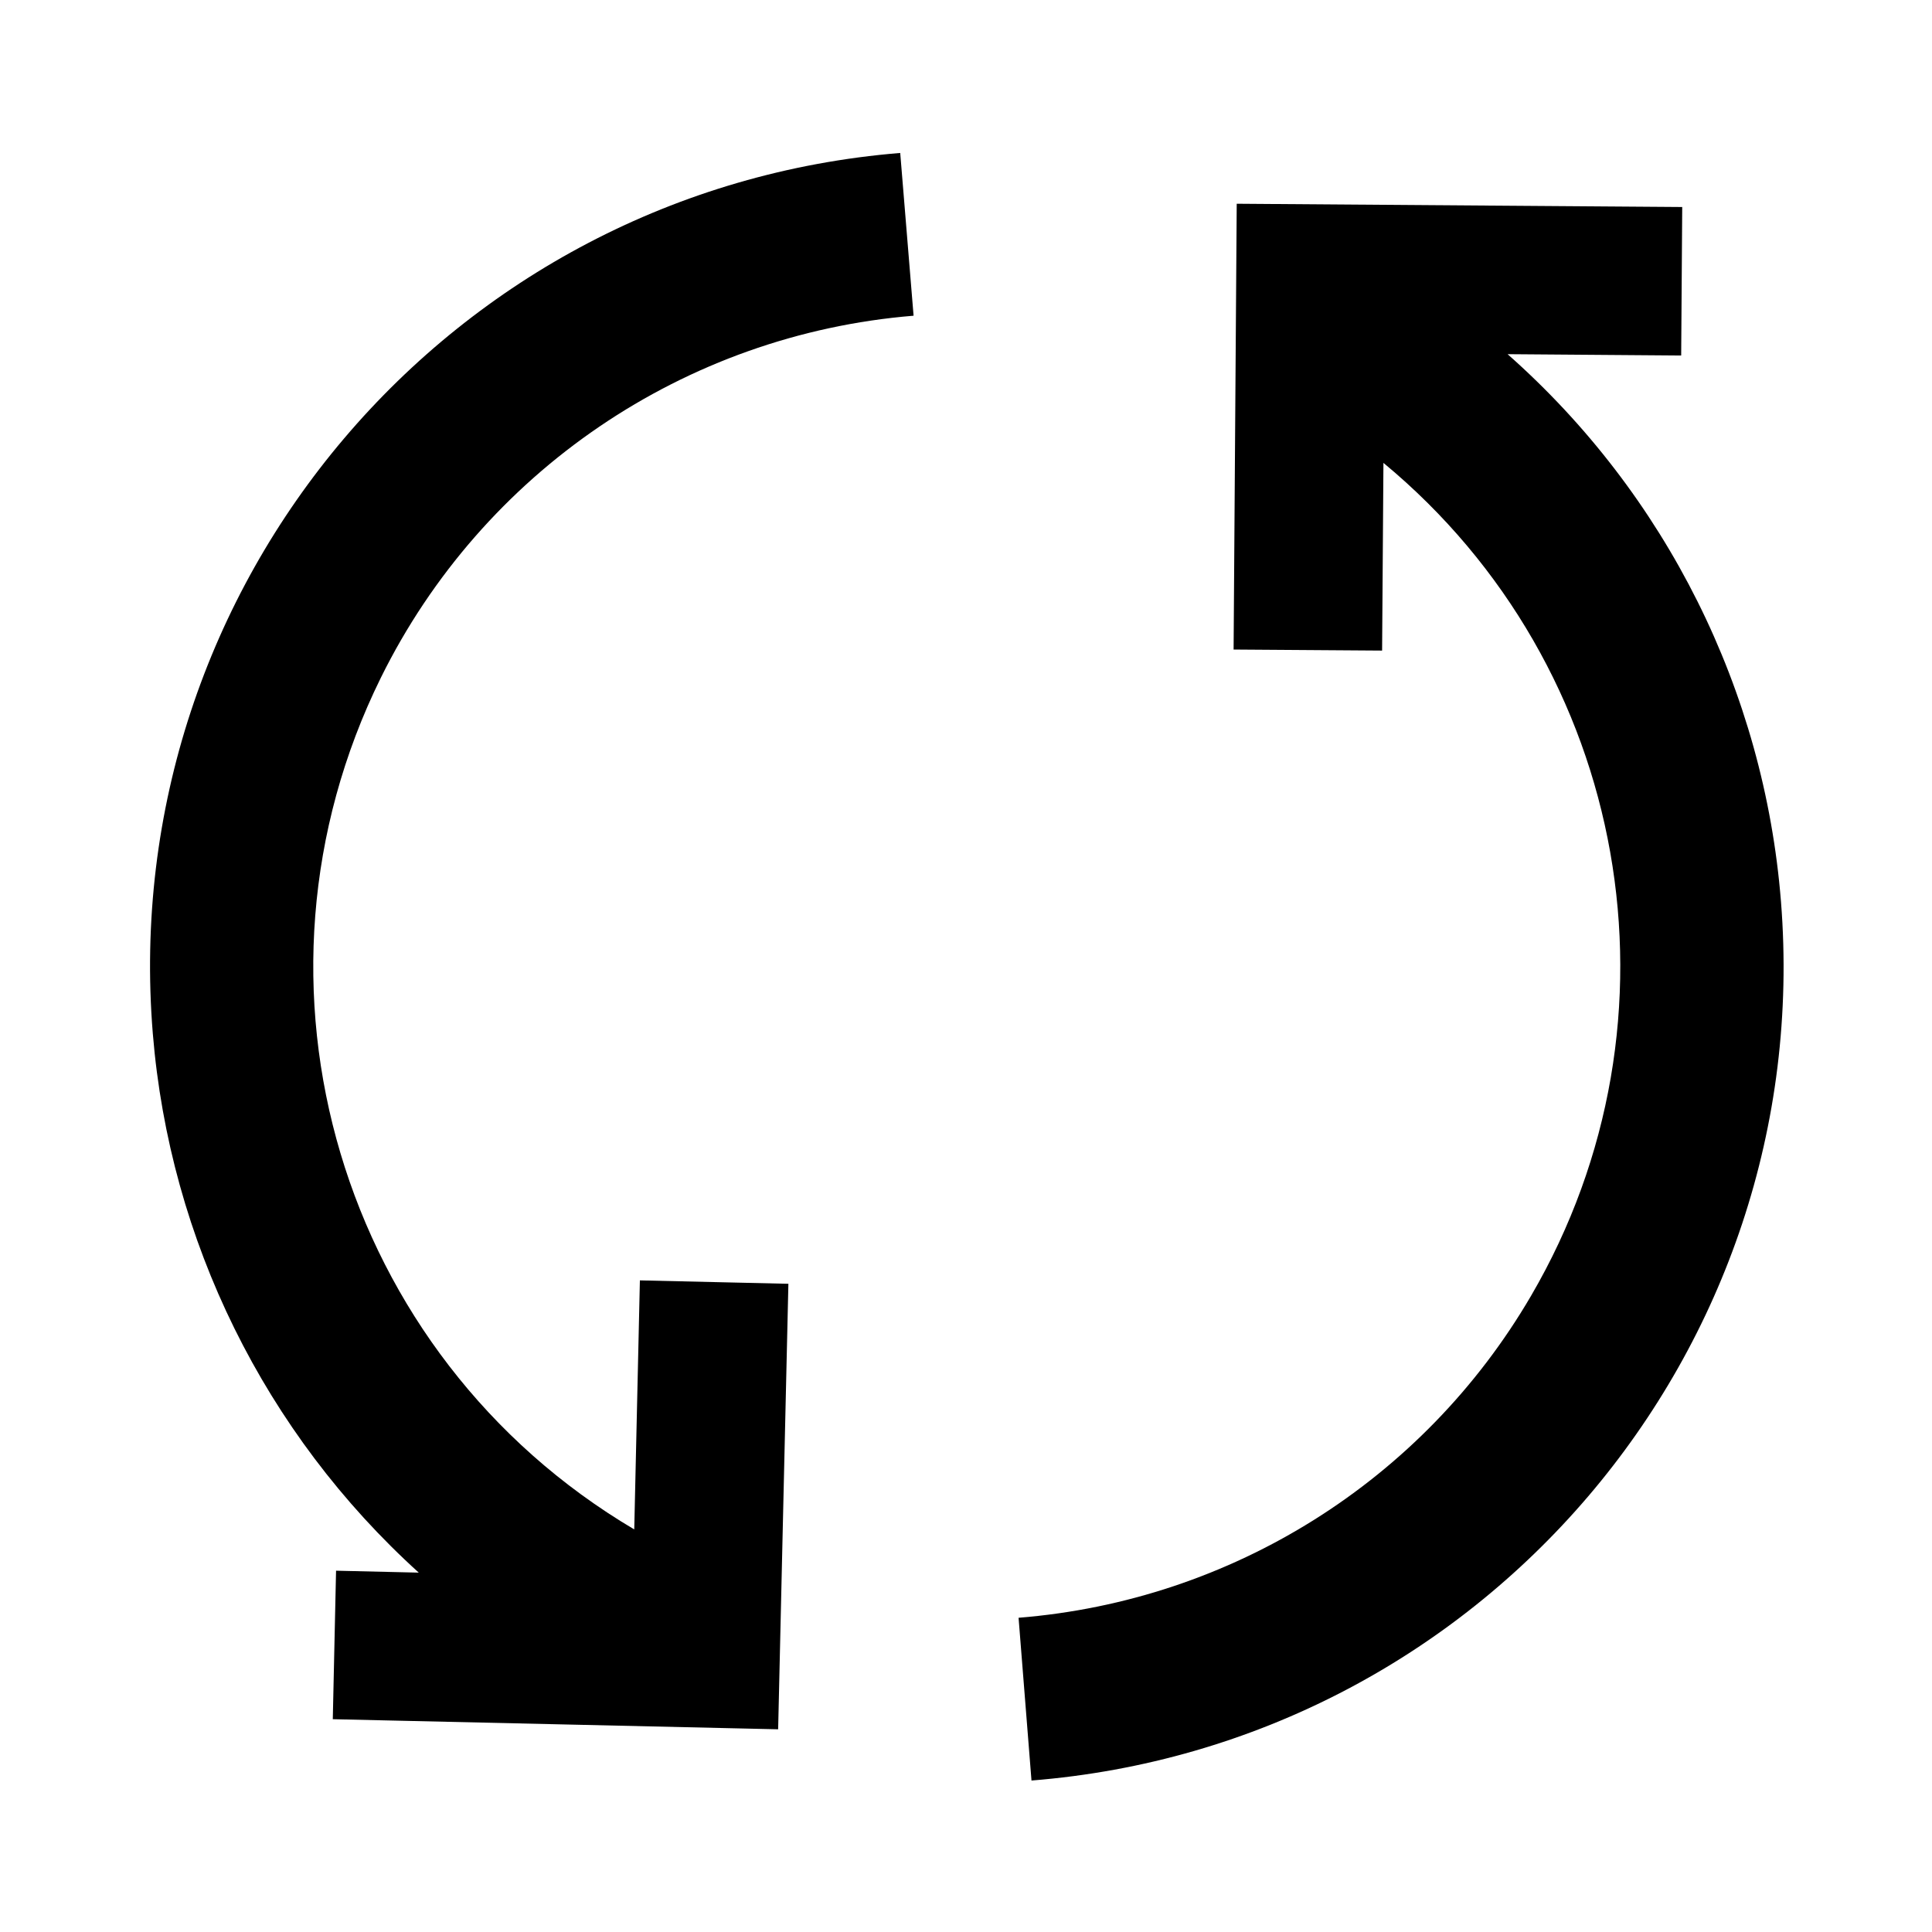
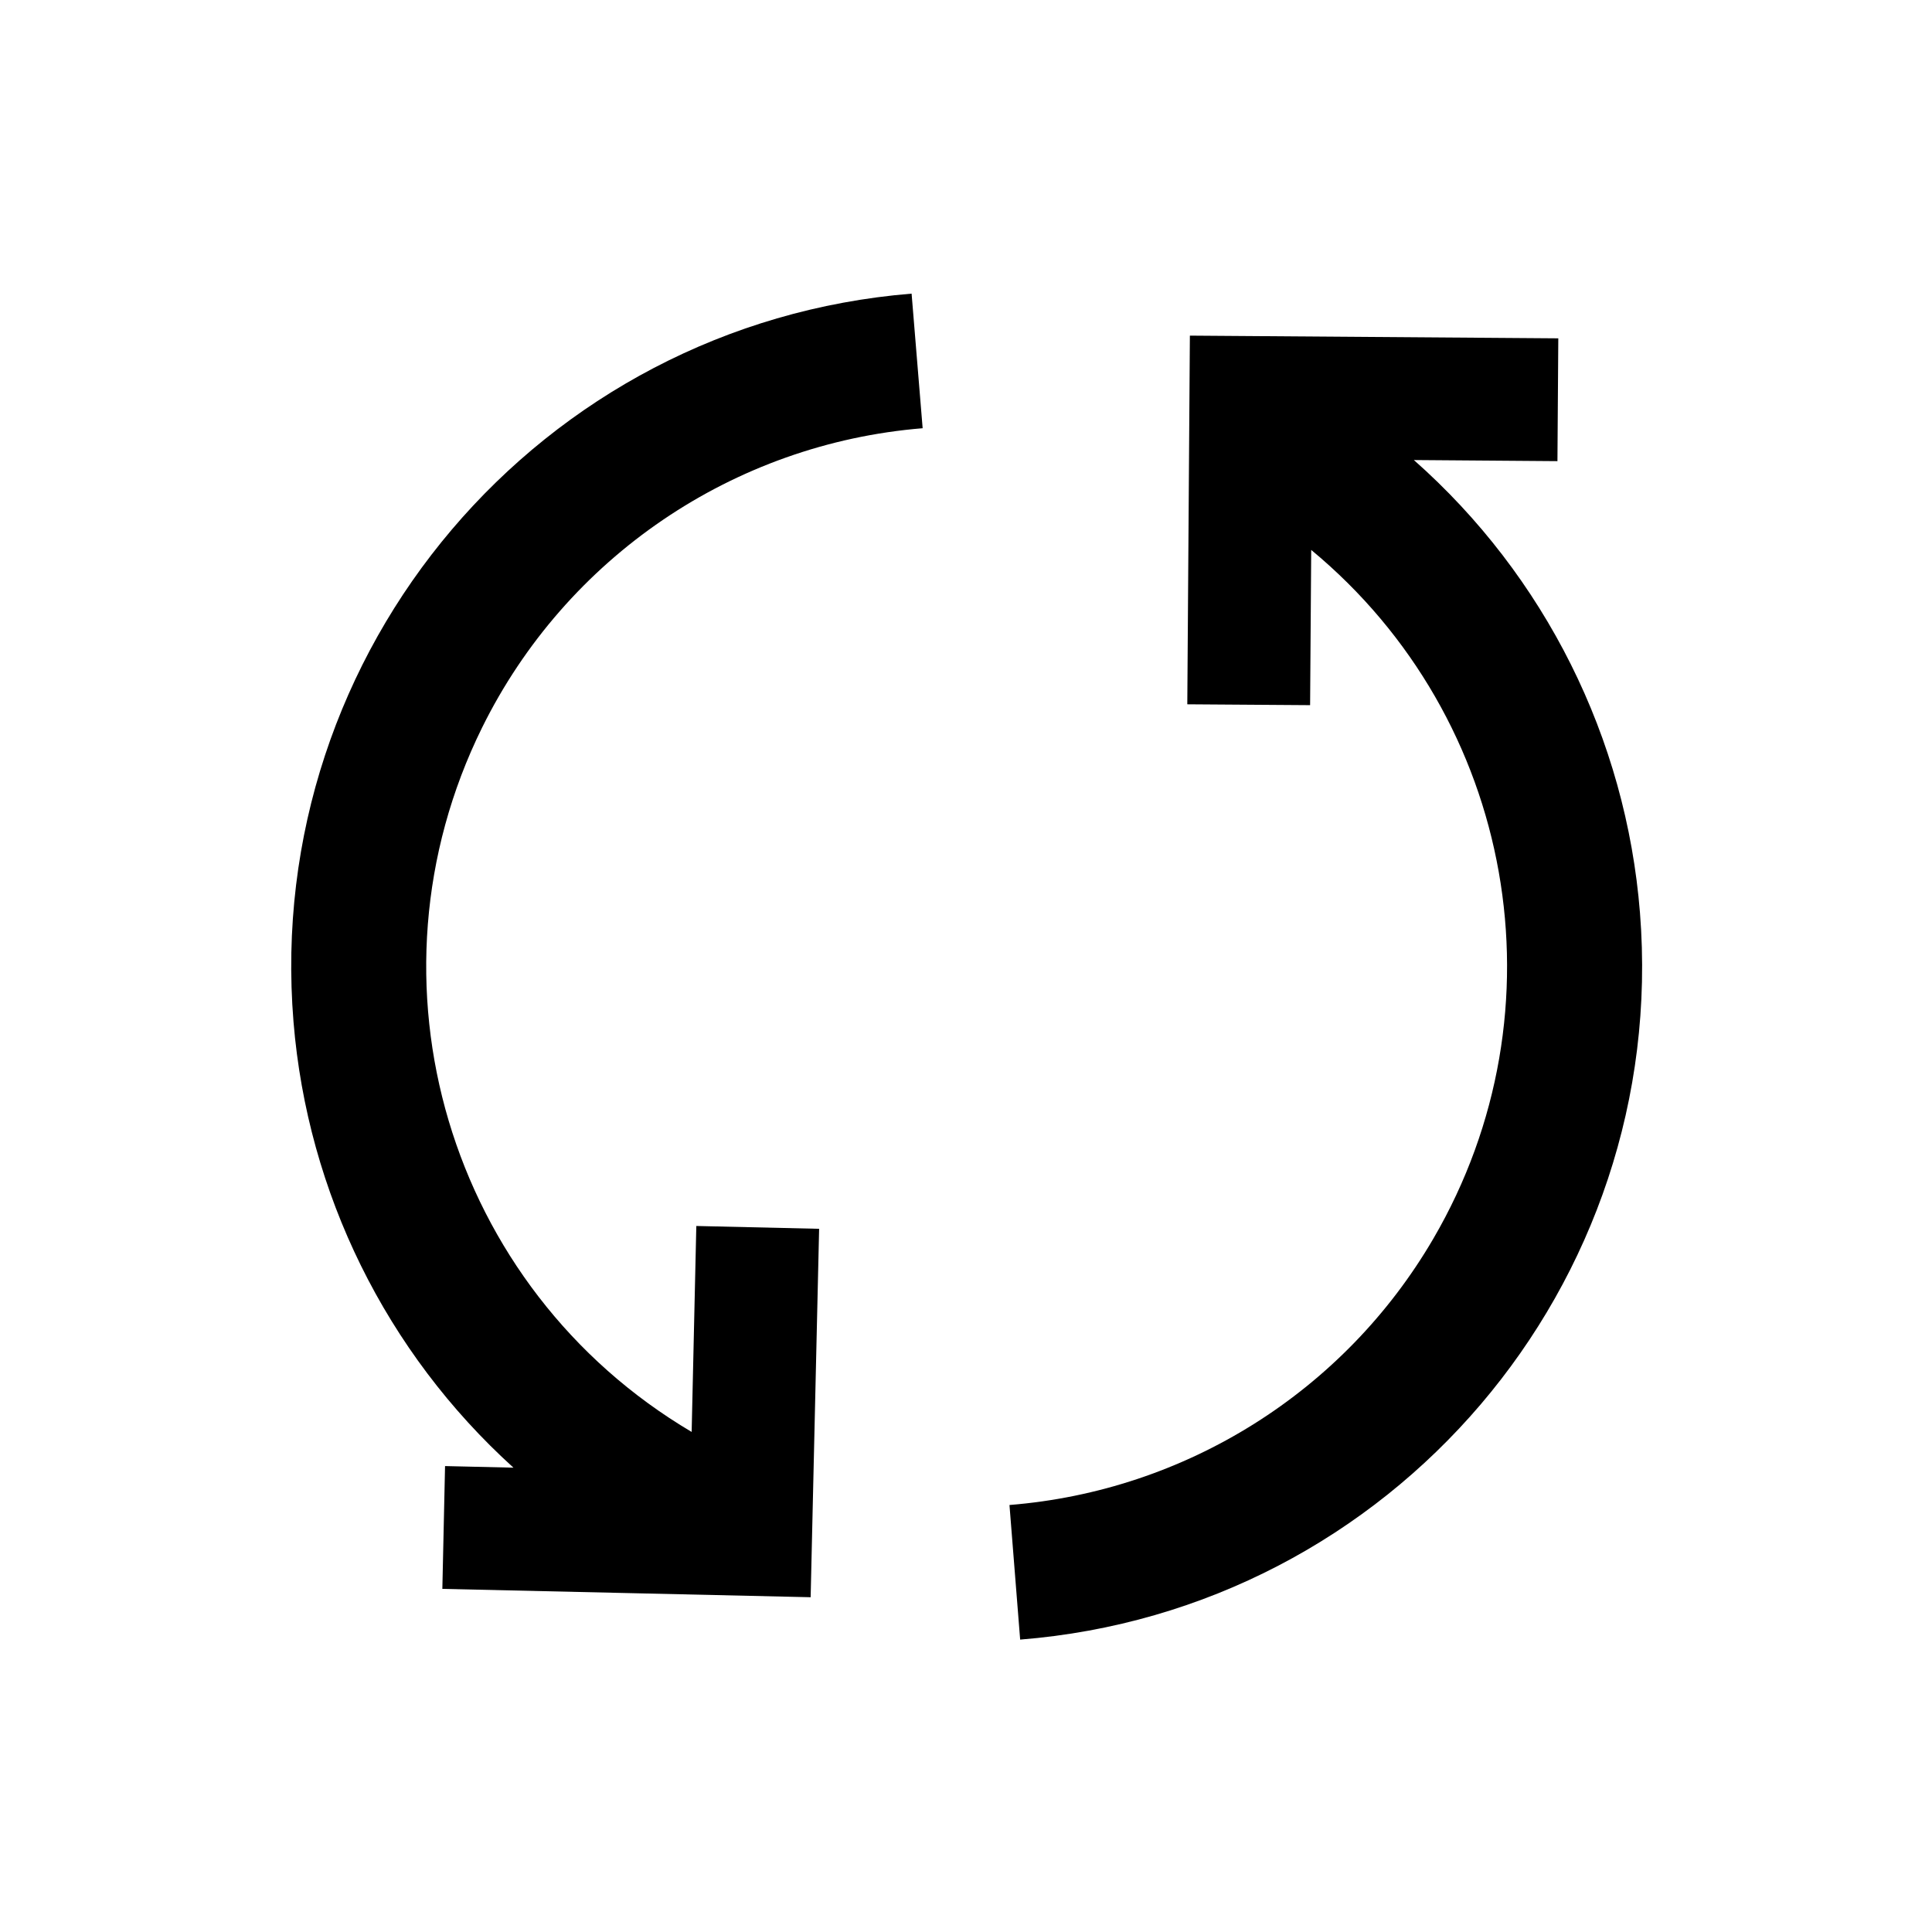
- <svg xmlns="http://www.w3.org/2000/svg" fill="none" version="1.1" width="1em" height="1em" viewBox="3.49 3.47 13.01 13.01">
+ <svg xmlns="http://www.w3.org/2000/svg" fill="none" version="1.1" width="1em" height="1em" viewBox="2.129 2.109 15.732 15.732">
  <path d="M4.519,10.43C4.271,7.402,6.525,4.747,9.552,4.5L9.642,5.596C8.101,5.722,6.74,6.647,6.055,8.033C5.036,10.097,5.779,12.597,7.761,13.769L7.799,12.092L8.799,12.115L8.73,15.114L8.73,15.115L5.731,15.047L5.753,14.047L6.31,14.06C5.273,13.121,4.633,11.823,4.519,10.43ZM13.642,5.855L14.811,5.864L14.818,4.864L11.818,4.842L11.818,4.844L11.797,7.844L12.797,7.851L12.806,6.587C14.466,7.961,14.887,10.335,13.8,12.196C13.074,13.44,11.785,14.249,10.349,14.364L10.436,15.46C13.464,15.219,15.724,12.569,15.483,9.541C15.37,8.121,14.71,6.799,13.642,5.855Z" fill-rule="evenodd" fill="currentColor" fill-opacity="1" />
</svg>
